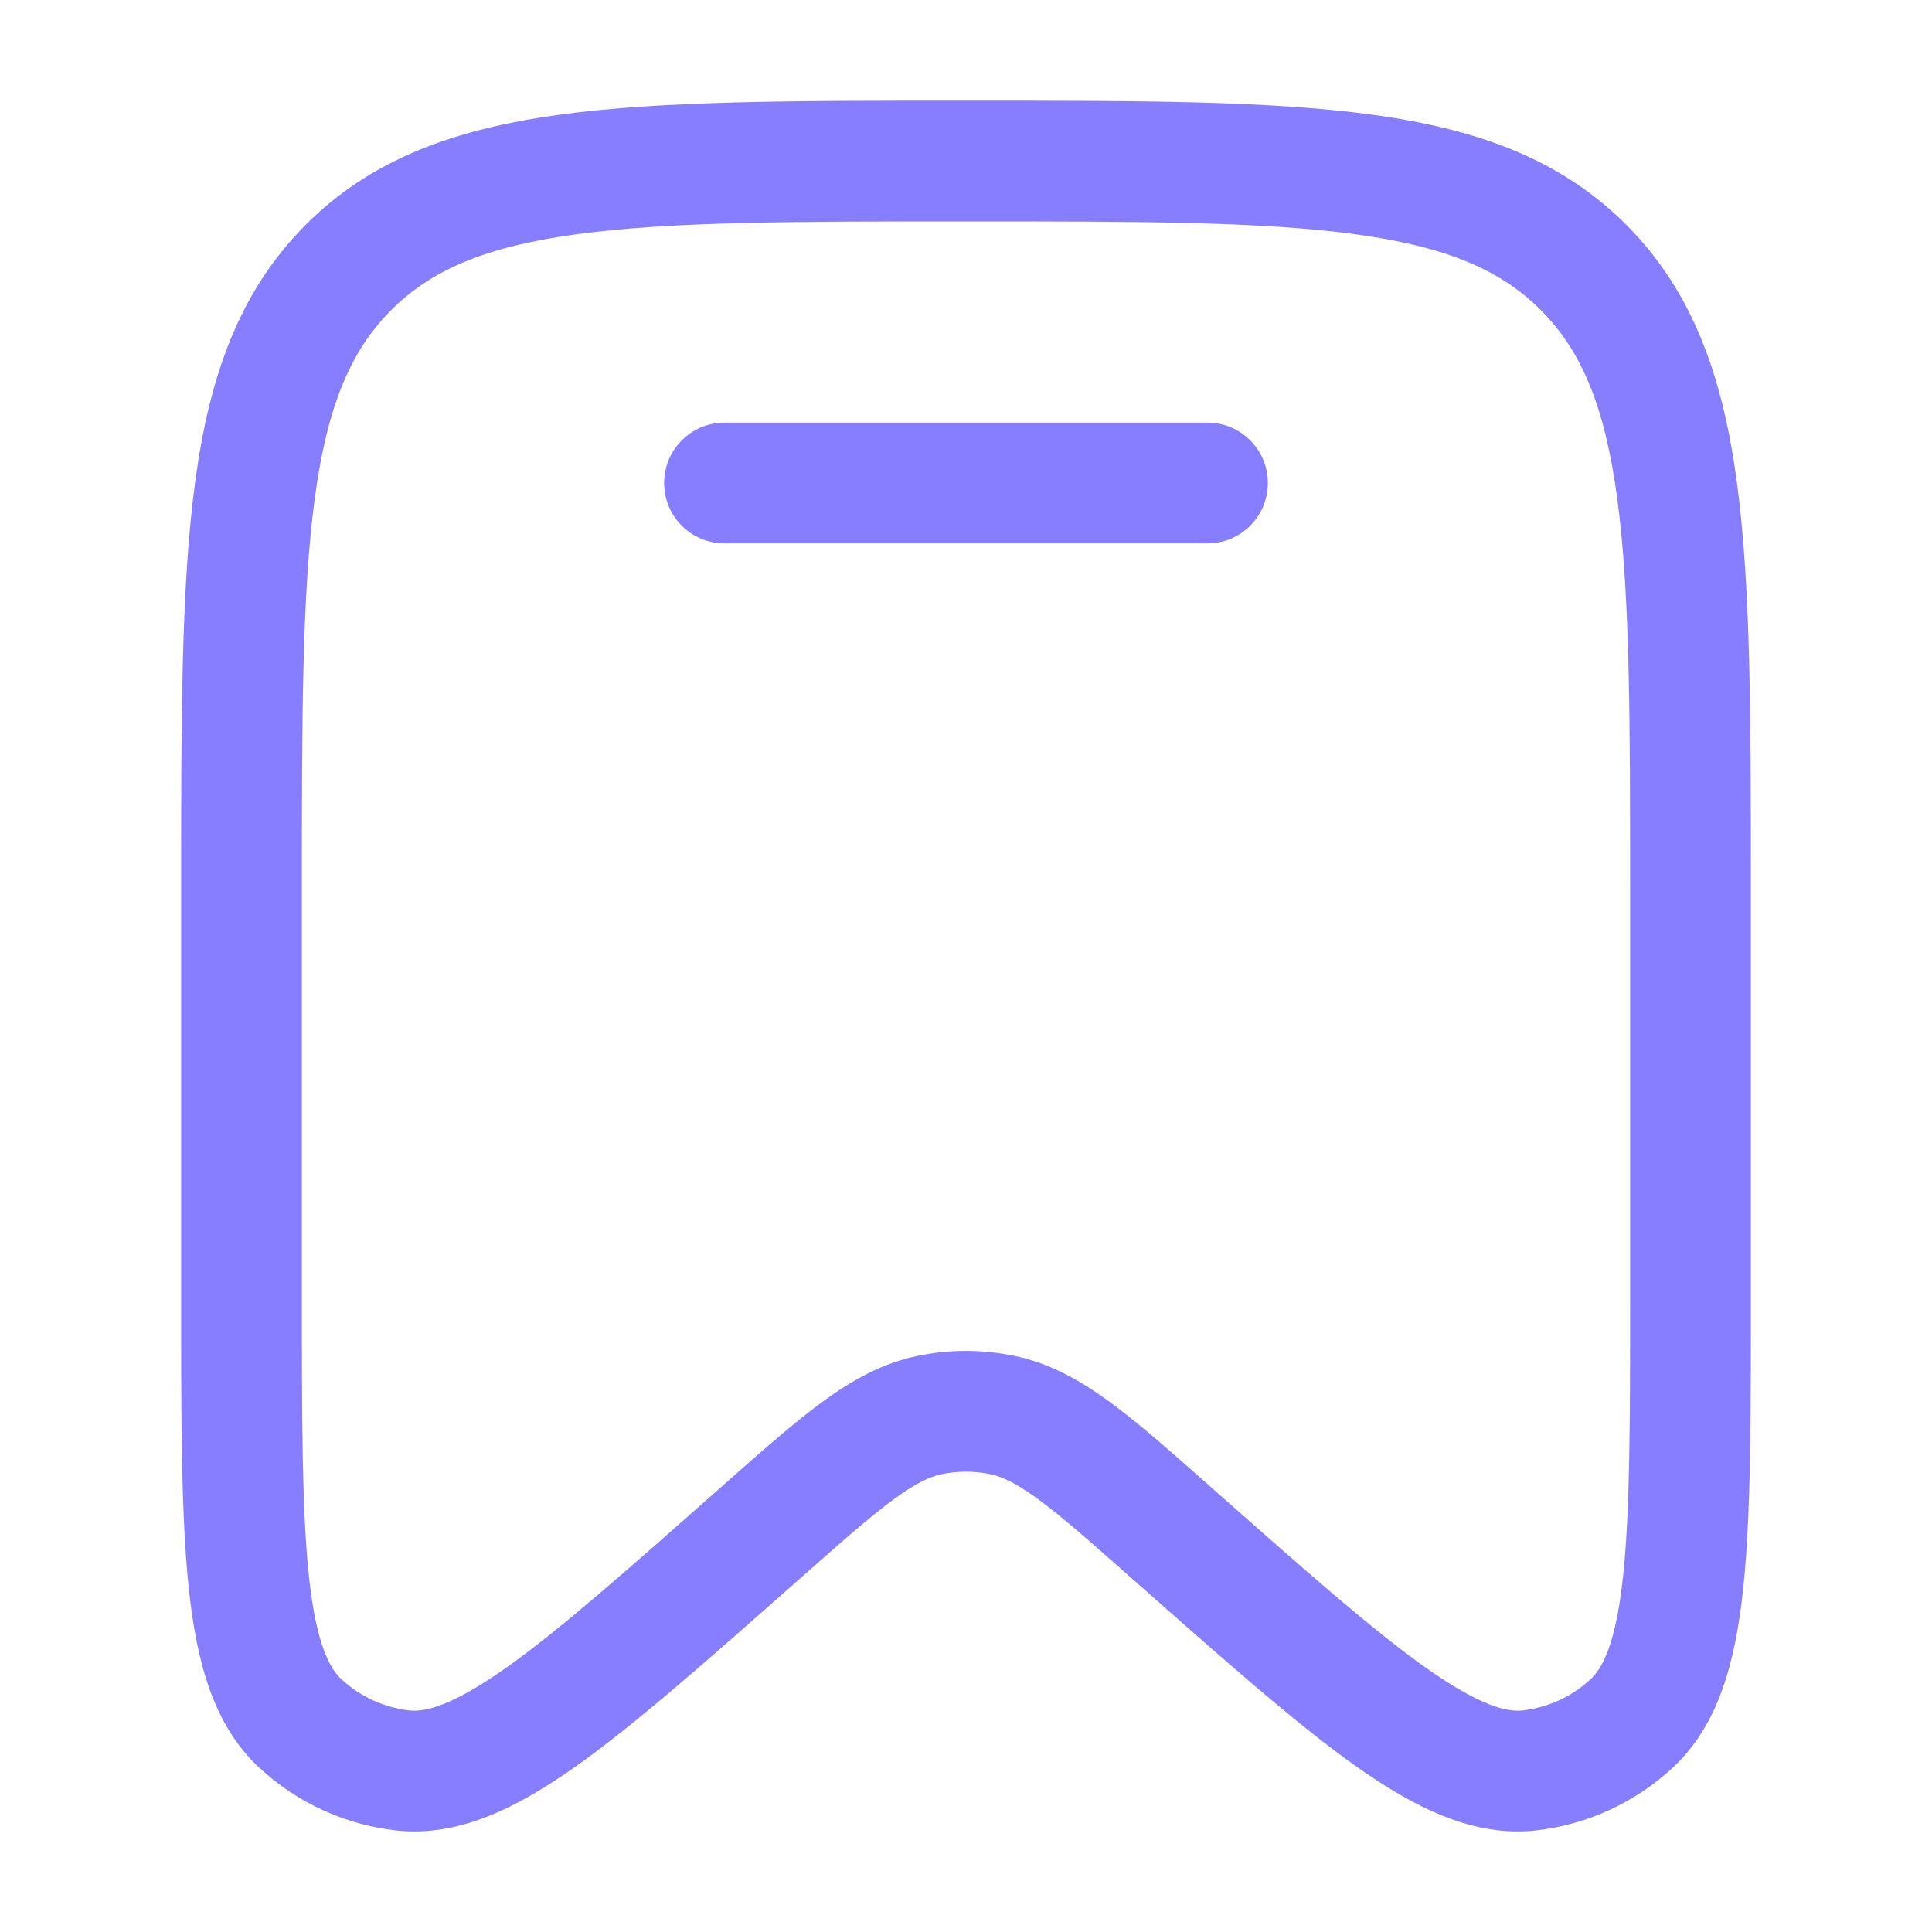
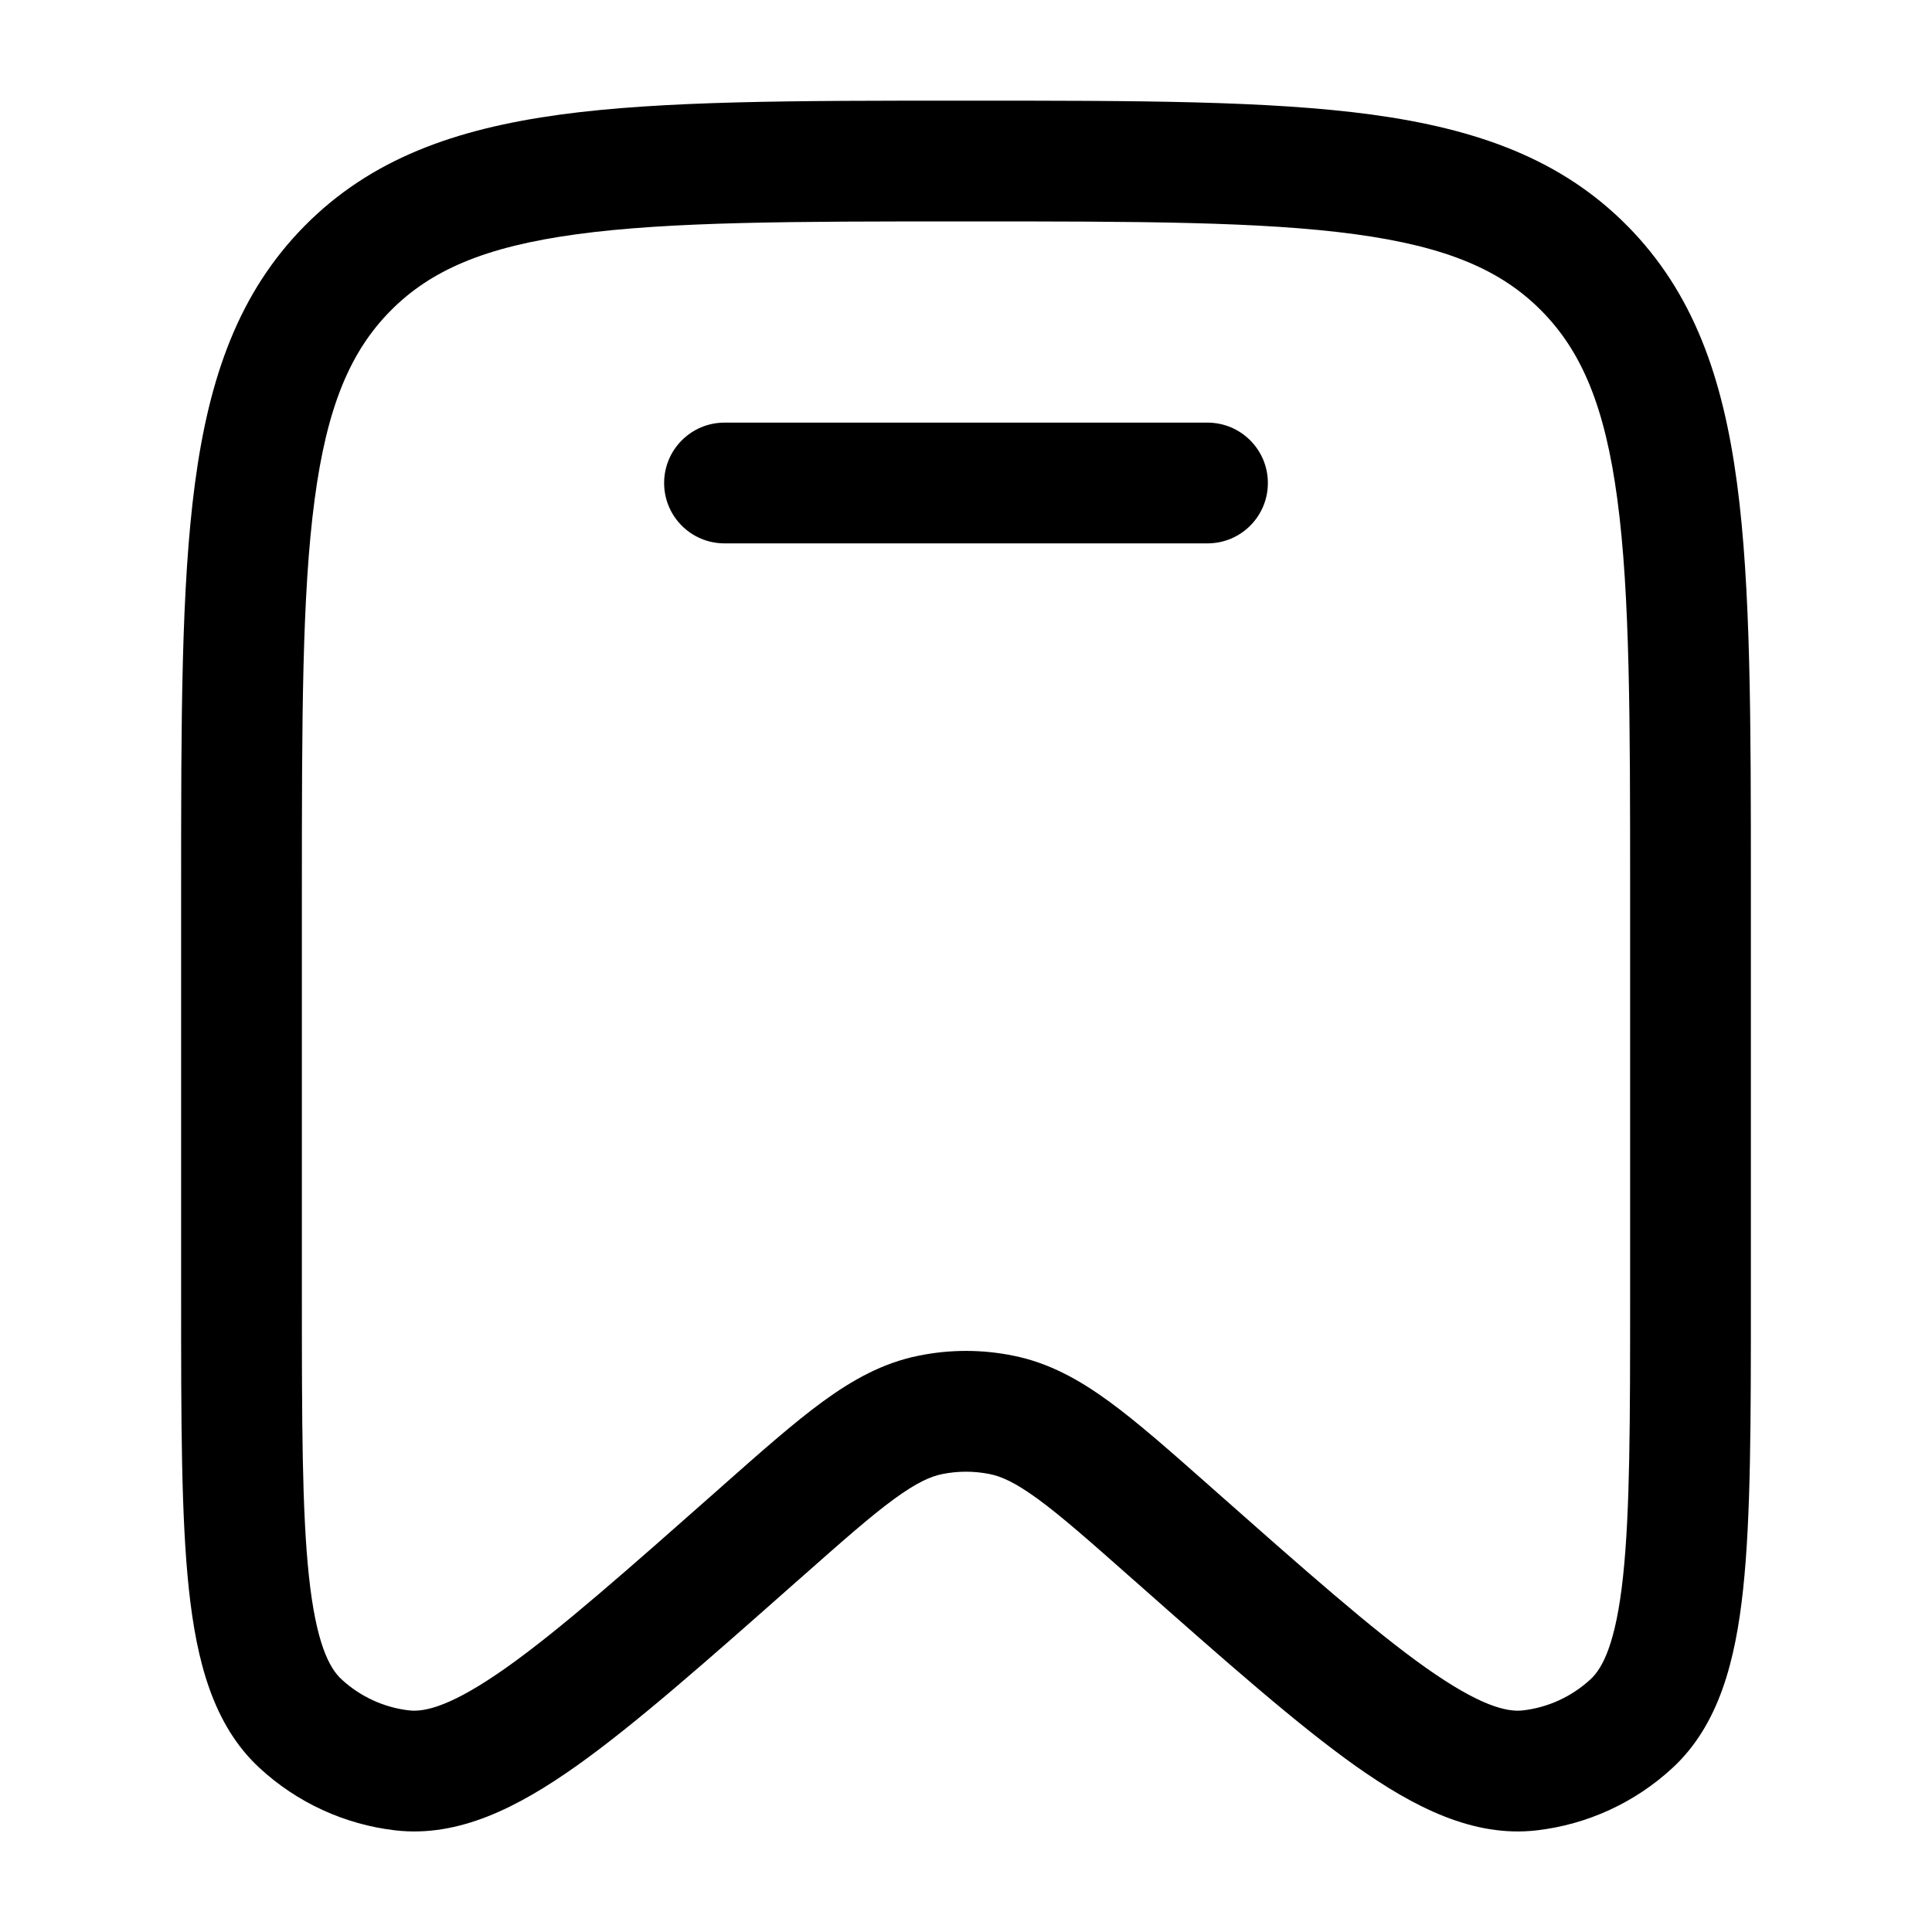
<svg xmlns="http://www.w3.org/2000/svg" width="20" height="20" viewBox="0 0 20 20" fill="none">
-   <path d="M7.5 4.375C7.155 4.375 6.875 4.655 6.875 5C6.875 5.346 7.155 5.625 7.5 5.625H12.5C12.845 5.625 13.125 5.346 13.125 5C13.125 4.655 12.845 4.375 12.5 4.375H7.5Z" fill="#877EFF" />
-   <path fill-rule="evenodd" clip-rule="evenodd" d="M9.952 1.042C8.225 1.042 6.864 1.042 5.801 1.186C4.709 1.335 3.838 1.646 3.154 2.338C2.471 3.029 2.164 3.906 2.018 5.006C1.875 6.08 1.875 7.454 1.875 9.201V13.45C1.875 14.706 1.875 15.7 1.955 16.449C2.034 17.189 2.204 17.857 2.688 18.303C3.077 18.662 3.568 18.887 4.093 18.948C4.749 19.023 5.362 18.709 5.966 18.282C6.576 17.849 7.317 17.194 8.252 16.367L8.283 16.34C8.716 15.957 9.009 15.698 9.254 15.519C9.491 15.346 9.635 15.283 9.757 15.259C9.917 15.227 10.083 15.227 10.243 15.259C10.365 15.283 10.509 15.346 10.746 15.519C10.991 15.698 11.284 15.957 11.717 16.34L11.748 16.367C12.683 17.194 13.424 17.849 14.034 18.282C14.638 18.709 15.251 19.023 15.907 18.948C16.432 18.887 16.923 18.662 17.312 18.303C17.796 17.857 17.966 17.189 18.045 16.449C18.125 15.7 18.125 14.706 18.125 13.45V9.201C18.125 7.454 18.125 6.08 17.982 5.006C17.836 3.906 17.529 3.029 16.846 2.338C16.162 1.646 15.291 1.335 14.199 1.186C13.136 1.042 11.775 1.042 10.048 1.042H9.952ZM4.043 3.217C4.457 2.798 5.019 2.554 5.969 2.425C6.939 2.293 8.214 2.292 10 2.292C11.786 2.292 13.061 2.293 14.031 2.425C14.981 2.554 15.543 2.798 15.957 3.217C16.372 3.636 16.615 4.207 16.743 5.171C16.874 6.153 16.875 7.444 16.875 9.248V13.409C16.875 14.715 16.874 15.642 16.802 16.317C16.728 17.008 16.592 17.267 16.465 17.384C16.27 17.564 16.025 17.676 15.765 17.706C15.598 17.725 15.32 17.66 14.757 17.262C14.208 16.873 13.518 16.263 12.546 15.404L12.524 15.384C12.118 15.025 11.781 14.727 11.484 14.51C11.173 14.283 10.859 14.108 10.49 14.034C10.166 13.968 9.834 13.968 9.51 14.034C9.141 14.108 8.827 14.283 8.516 14.51C8.219 14.727 7.882 15.025 7.476 15.384L7.454 15.404C6.482 16.263 5.792 16.873 5.243 17.262C4.68 17.66 4.402 17.725 4.235 17.706C3.975 17.676 3.73 17.564 3.535 17.384C3.408 17.267 3.272 17.008 3.198 16.317C3.126 15.642 3.125 14.715 3.125 13.409V9.248C3.125 7.444 3.126 6.153 3.257 5.171C3.385 4.207 3.628 3.636 4.043 3.217Z" fill="#877EFF" />
+   <path d="M7.5 4.375C7.155 4.375 6.875 4.655 6.875 5C6.875 5.346 7.155 5.625 7.5 5.625H12.5C12.845 5.625 13.125 5.346 13.125 5C13.125 4.655 12.845 4.375 12.5 4.375H7.5Z" fill="#000" />
+   <path fill-rule="evenodd" clip-rule="evenodd" d="M9.952 1.042C8.225 1.042 6.864 1.042 5.801 1.186C4.709 1.335 3.838 1.646 3.154 2.338C2.471 3.029 2.164 3.906 2.018 5.006C1.875 6.08 1.875 7.454 1.875 9.201V13.45C1.875 14.706 1.875 15.7 1.955 16.449C2.034 17.189 2.204 17.857 2.688 18.303C3.077 18.662 3.568 18.887 4.093 18.948C4.749 19.023 5.362 18.709 5.966 18.282C6.576 17.849 7.317 17.194 8.252 16.367L8.283 16.34C8.716 15.957 9.009 15.698 9.254 15.519C9.491 15.346 9.635 15.283 9.757 15.259C9.917 15.227 10.083 15.227 10.243 15.259C10.365 15.283 10.509 15.346 10.746 15.519C10.991 15.698 11.284 15.957 11.717 16.34L11.748 16.367C12.683 17.194 13.424 17.849 14.034 18.282C14.638 18.709 15.251 19.023 15.907 18.948C16.432 18.887 16.923 18.662 17.312 18.303C17.796 17.857 17.966 17.189 18.045 16.449C18.125 15.7 18.125 14.706 18.125 13.45V9.201C18.125 7.454 18.125 6.08 17.982 5.006C17.836 3.906 17.529 3.029 16.846 2.338C16.162 1.646 15.291 1.335 14.199 1.186C13.136 1.042 11.775 1.042 10.048 1.042H9.952ZM4.043 3.217C4.457 2.798 5.019 2.554 5.969 2.425C6.939 2.293 8.214 2.292 10 2.292C11.786 2.292 13.061 2.293 14.031 2.425C14.981 2.554 15.543 2.798 15.957 3.217C16.372 3.636 16.615 4.207 16.743 5.171C16.874 6.153 16.875 7.444 16.875 9.248V13.409C16.875 14.715 16.874 15.642 16.802 16.317C16.728 17.008 16.592 17.267 16.465 17.384C16.27 17.564 16.025 17.676 15.765 17.706C15.598 17.725 15.32 17.66 14.757 17.262C14.208 16.873 13.518 16.263 12.546 15.404L12.524 15.384C12.118 15.025 11.781 14.727 11.484 14.51C11.173 14.283 10.859 14.108 10.49 14.034C10.166 13.968 9.834 13.968 9.51 14.034C9.141 14.108 8.827 14.283 8.516 14.51C8.219 14.727 7.882 15.025 7.476 15.384L7.454 15.404C6.482 16.263 5.792 16.873 5.243 17.262C4.68 17.66 4.402 17.725 4.235 17.706C3.975 17.676 3.73 17.564 3.535 17.384C3.408 17.267 3.272 17.008 3.198 16.317C3.126 15.642 3.125 14.715 3.125 13.409V9.248C3.125 7.444 3.126 6.153 3.257 5.171C3.385 4.207 3.628 3.636 4.043 3.217Z" fill="#000" />
</svg>
